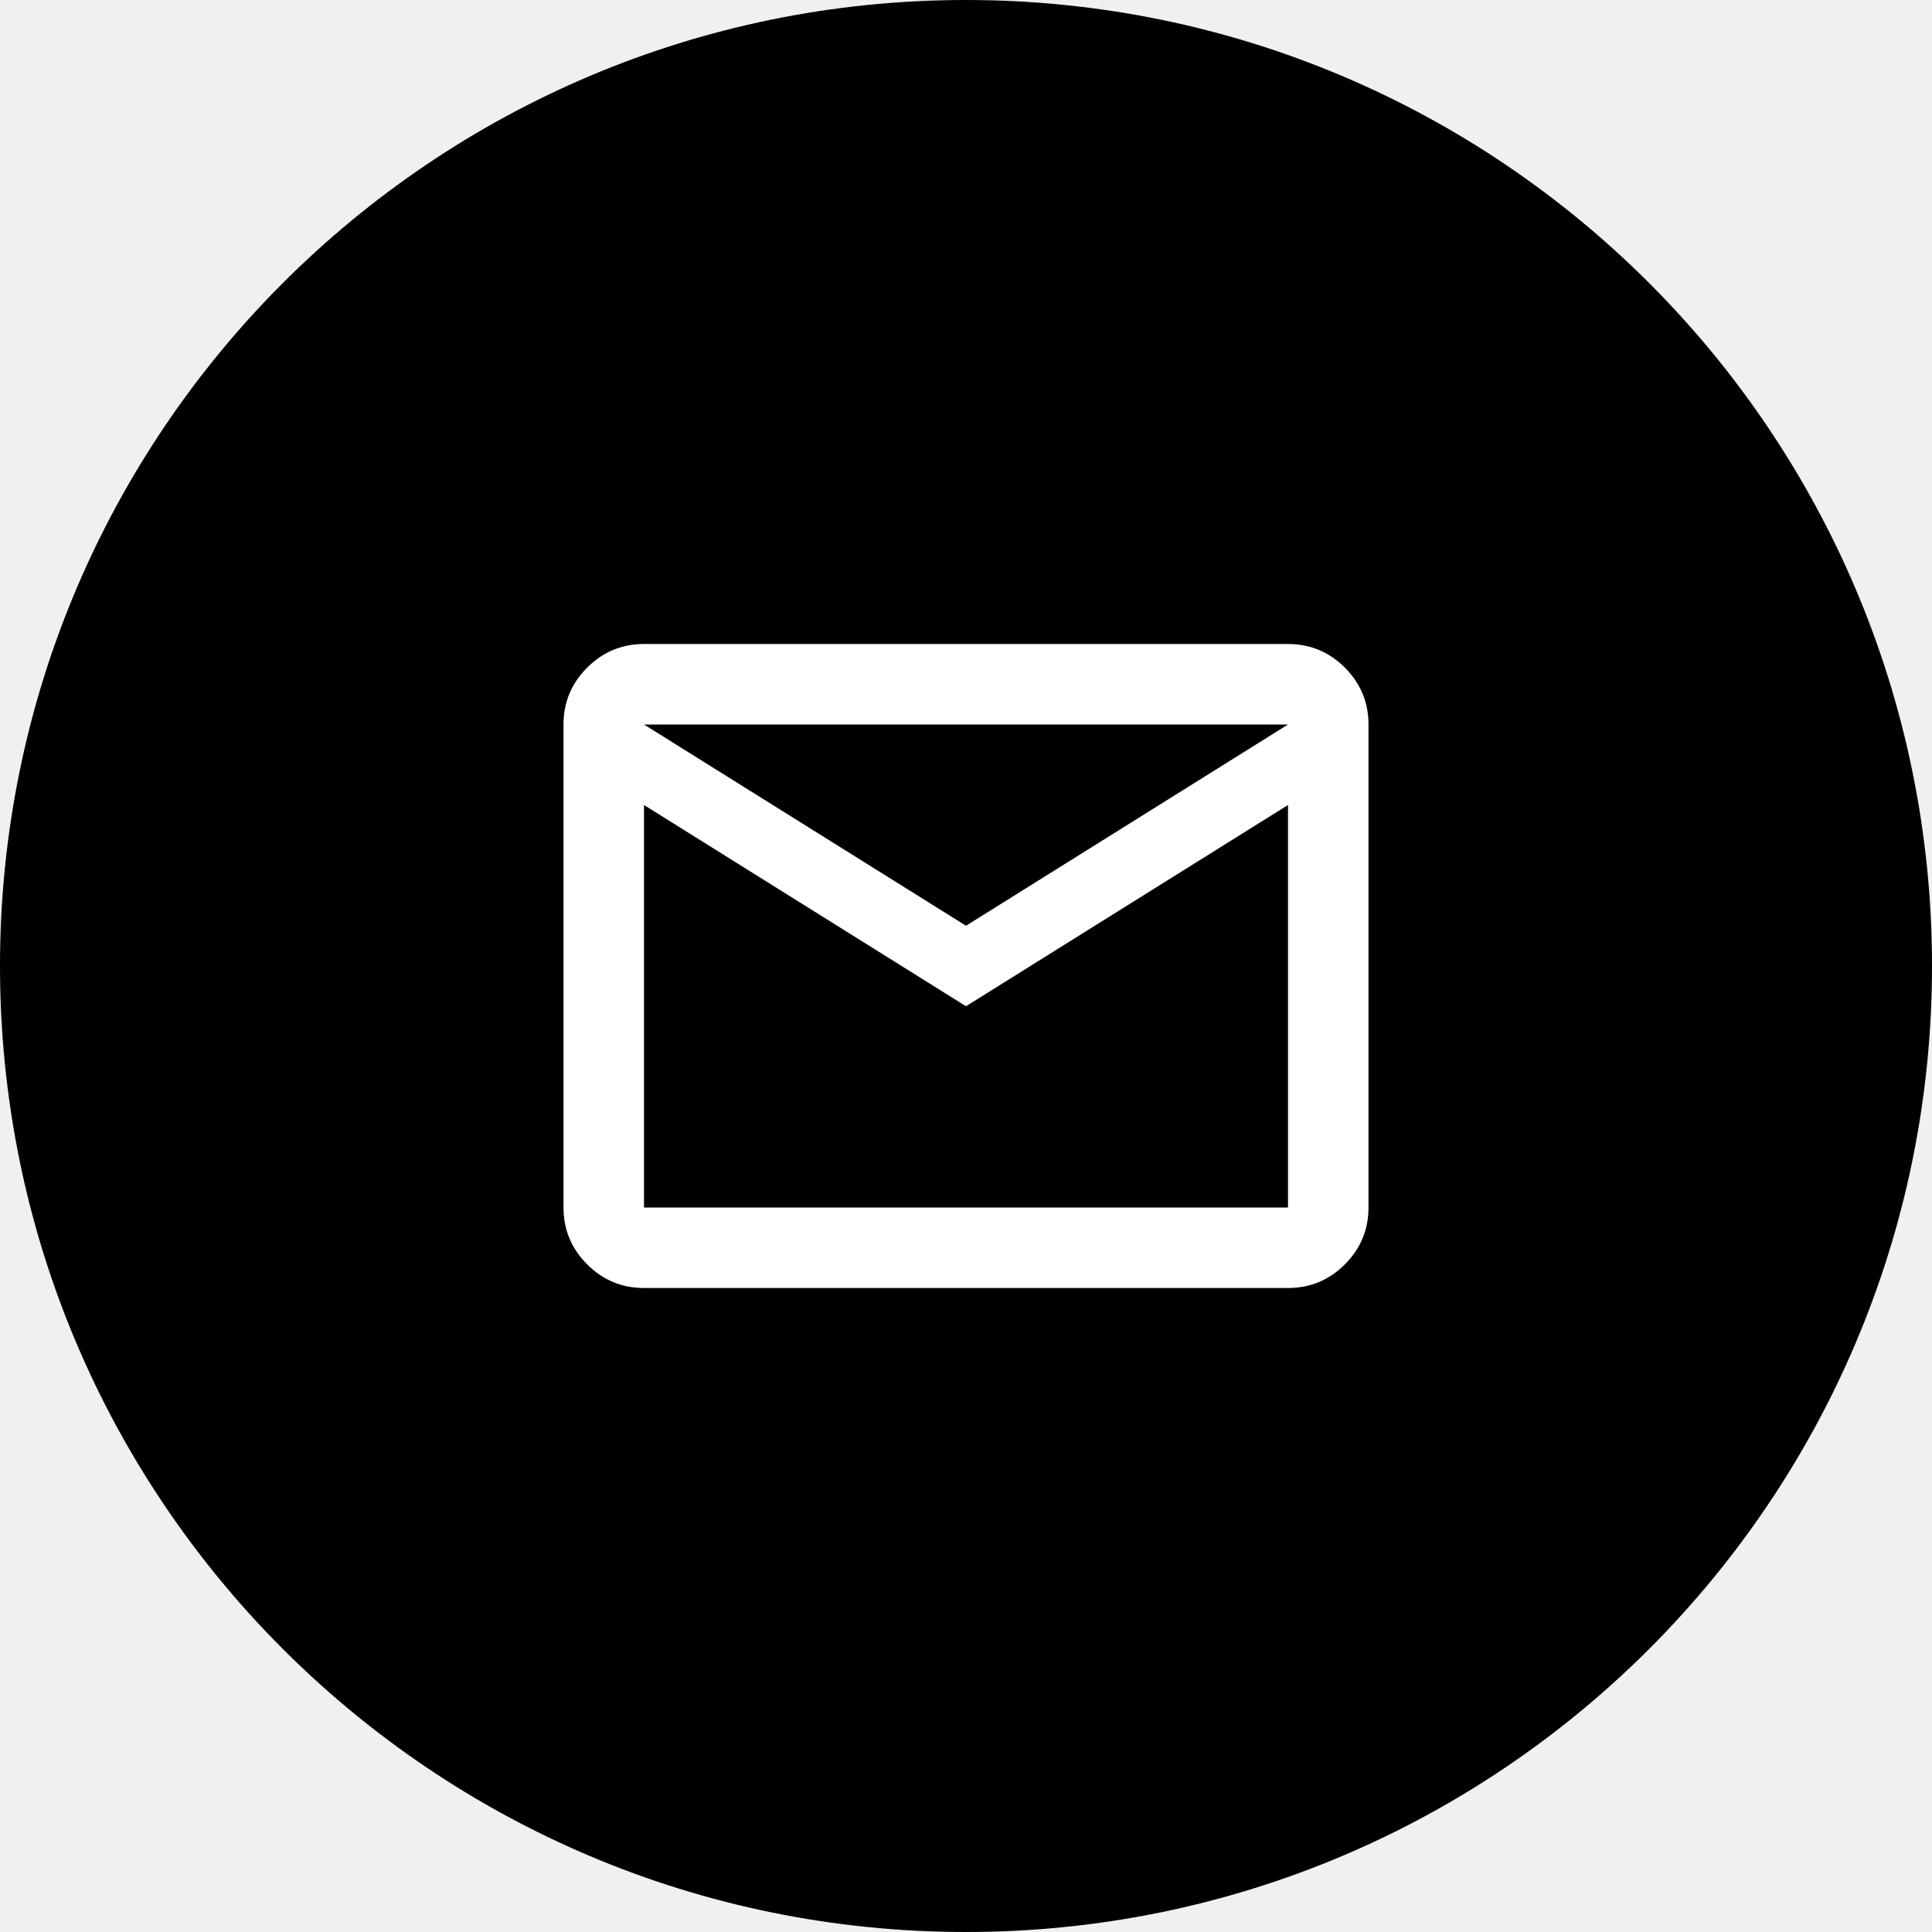
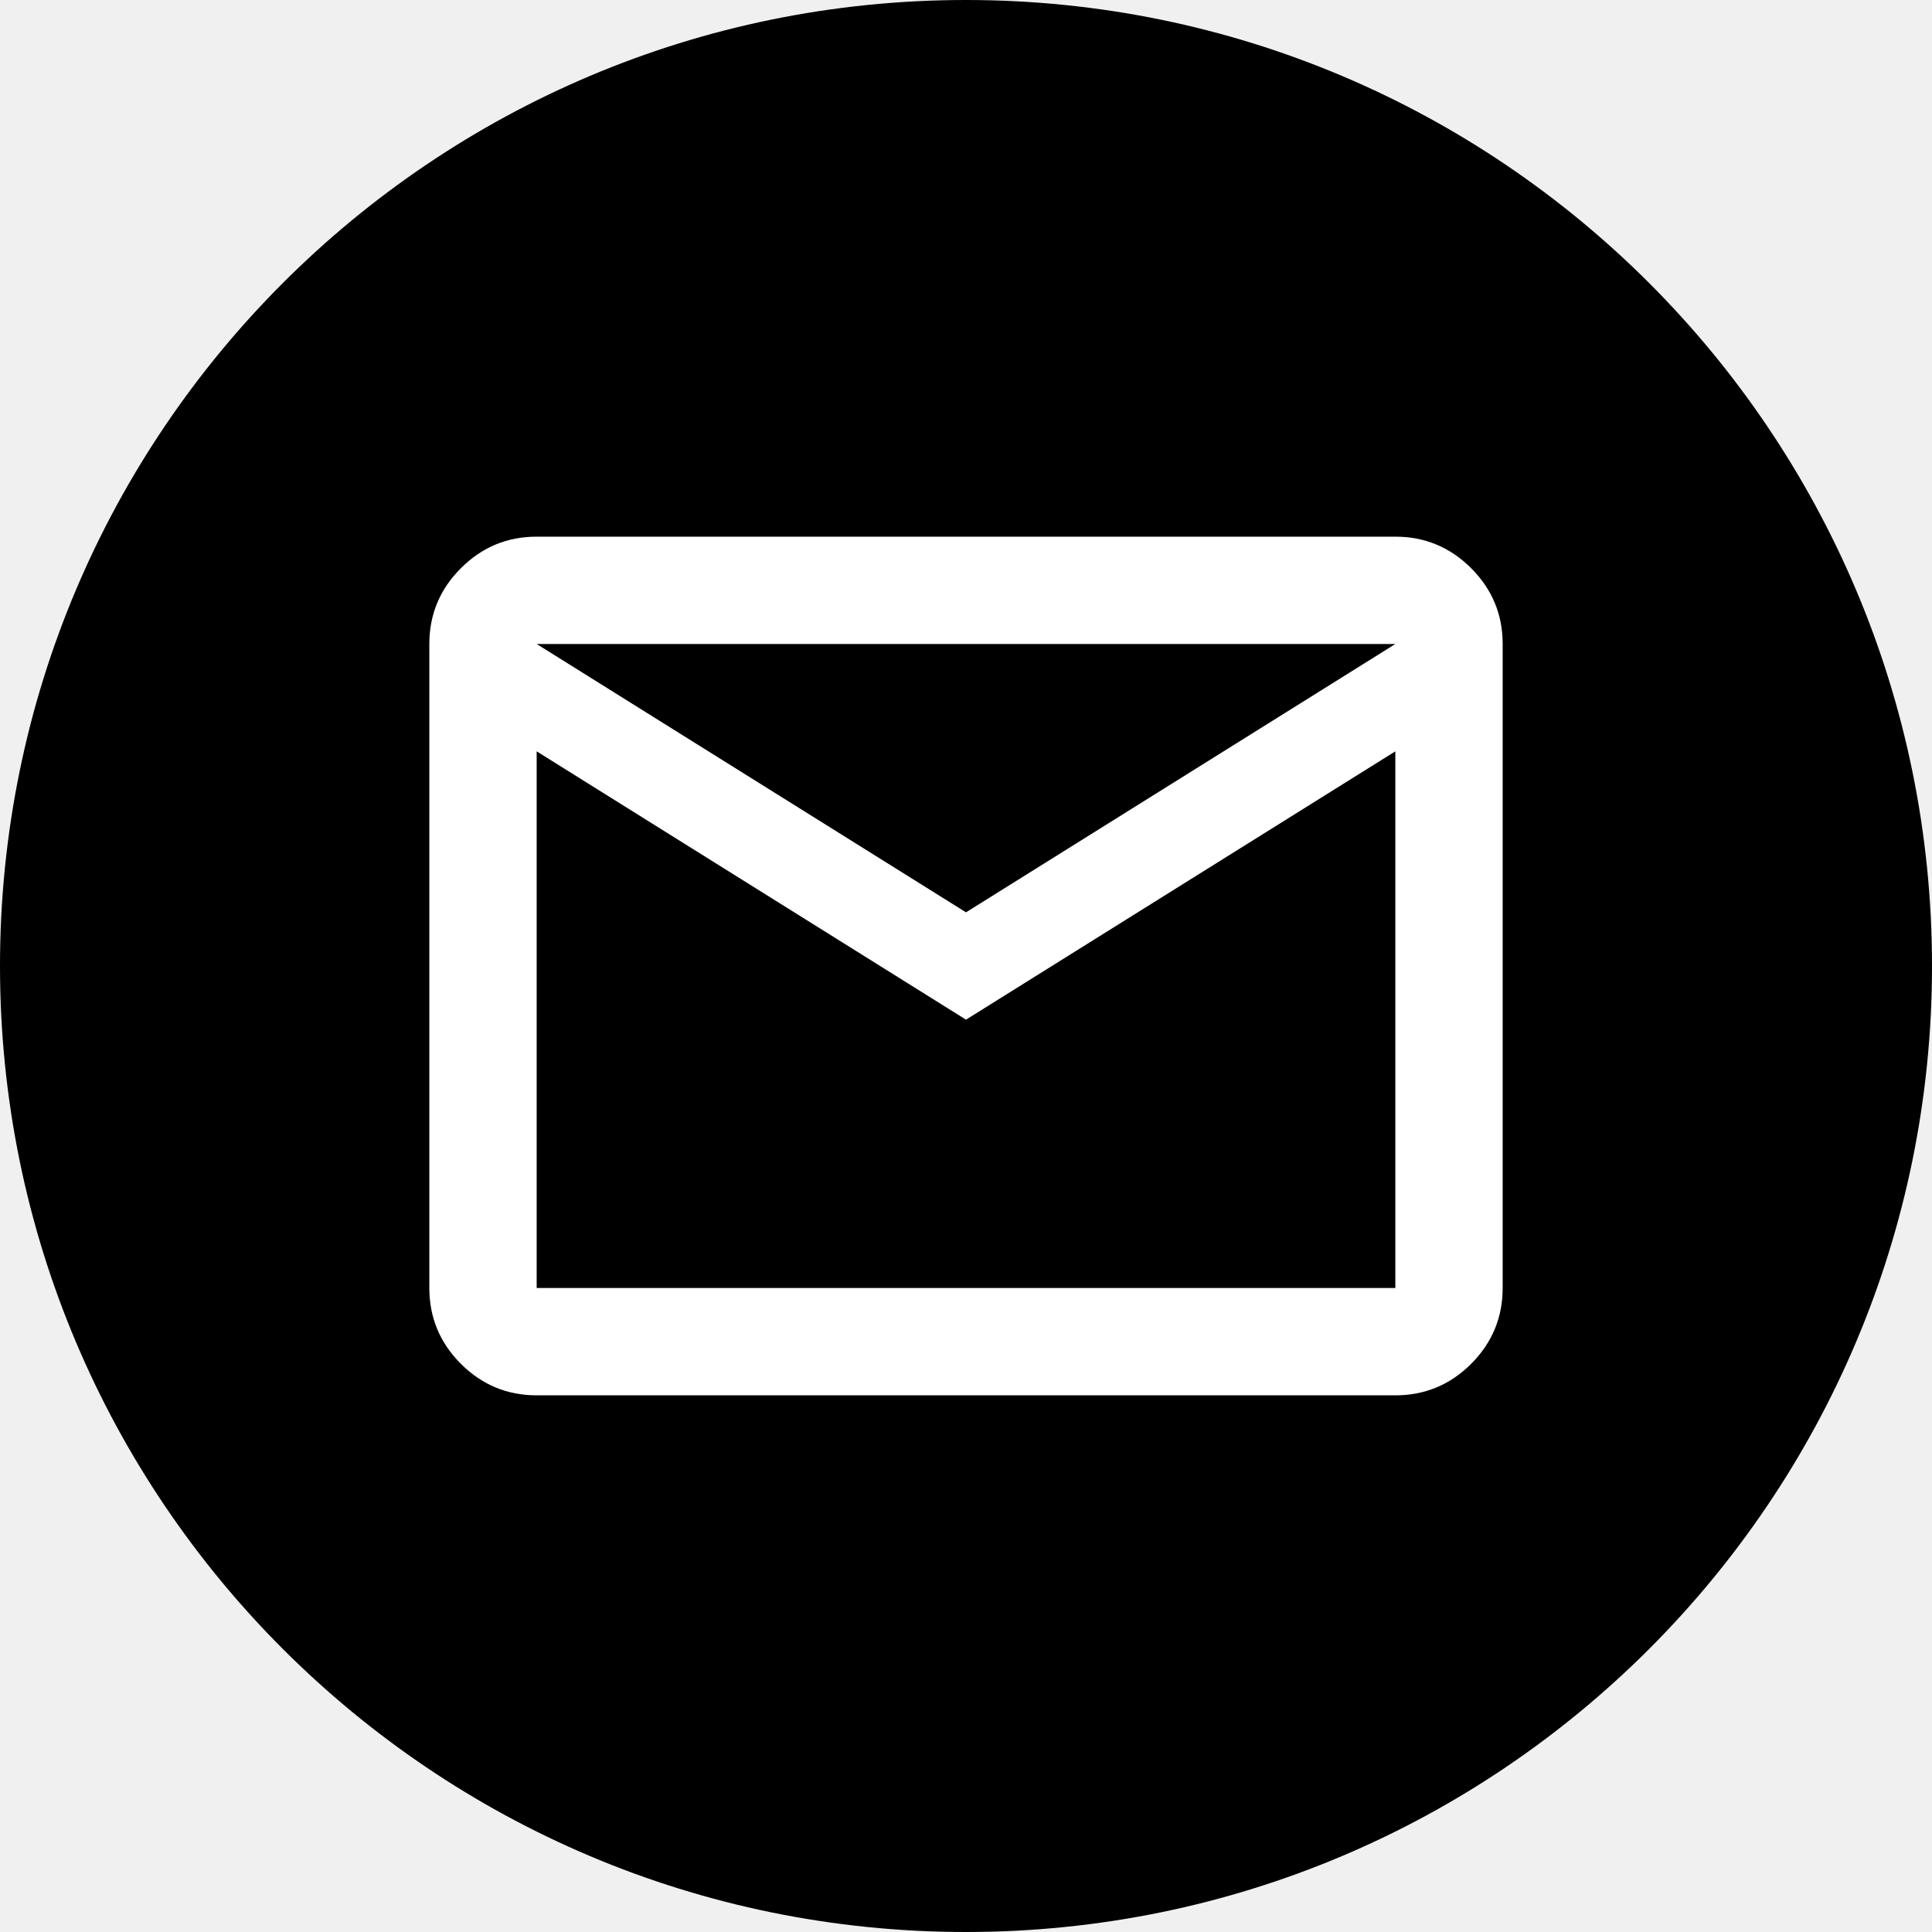
- <svg xmlns="http://www.w3.org/2000/svg" width="48" height="48" viewBox="0 0 48 48" fill="none">
-   <rect width="48" height="48" rx="24" fill="currentColor" />
-   <mask id="mask0_771_2837" style="mask-type:alpha" maskUnits="userSpaceOnUse" x="12" y="12" width="24" height="24">
-     <rect x="12" y="12" width="24" height="24" fill="currentColor" />
+ <svg xmlns="http://www.w3.org/2000/svg" width="36" height="36" viewBox="0 0 36 36" fill="none">
+   <rect width="36" height="36" rx="18" fill="currentColor" />
+   <mask id="mask0_2183_9270" style="mask-type:alpha" maskUnits="userSpaceOnUse" x="6" y="6" width="24" height="24">
+     <rect x="6" y="6" width="24" height="24" fill="#D9D9D9" />
  </mask>
-   <g mask="url(#mask0_771_2837)">
-     <path d="M16 32C15.45 32 14.979 31.804 14.588 31.413C14.196 31.021 14 30.55 14 30V18C14 17.45 14.196 16.979 14.588 16.587C14.979 16.196 15.45 16 16 16H32C32.55 16 33.021 16.196 33.413 16.587C33.804 16.979 34 17.45 34 18V30C34 30.55 33.804 31.021 33.413 31.413C33.021 31.804 32.55 32 32 32H16ZM24 25L16 20V30H32V20L24 25ZM24 23L32 18H16L24 23ZM16 20V18V30V20Z" fill="white" class="label" />
+   <g mask="url(#mask0_2183_9270)">
+     <path d="M10 26C9.45 26 8.979 25.804 8.588 25.413C8.196 25.021 8 24.55 8 24V12C8 11.45 8.196 10.979 8.588 10.588C8.979 10.196 9.45 10 10 10H26C26.55 10 27.021 10.196 27.413 10.588C27.804 10.979 28 11.45 28 12V24C28 24.55 27.804 25.021 27.413 25.413C27.021 25.804 26.55 26 26 26H10ZM18 19L10 14V24H26V14L18 19ZM18 17L26 12H10L18 17ZM10 14V12V24V14Z" fill="white" />
  </g>
</svg>
